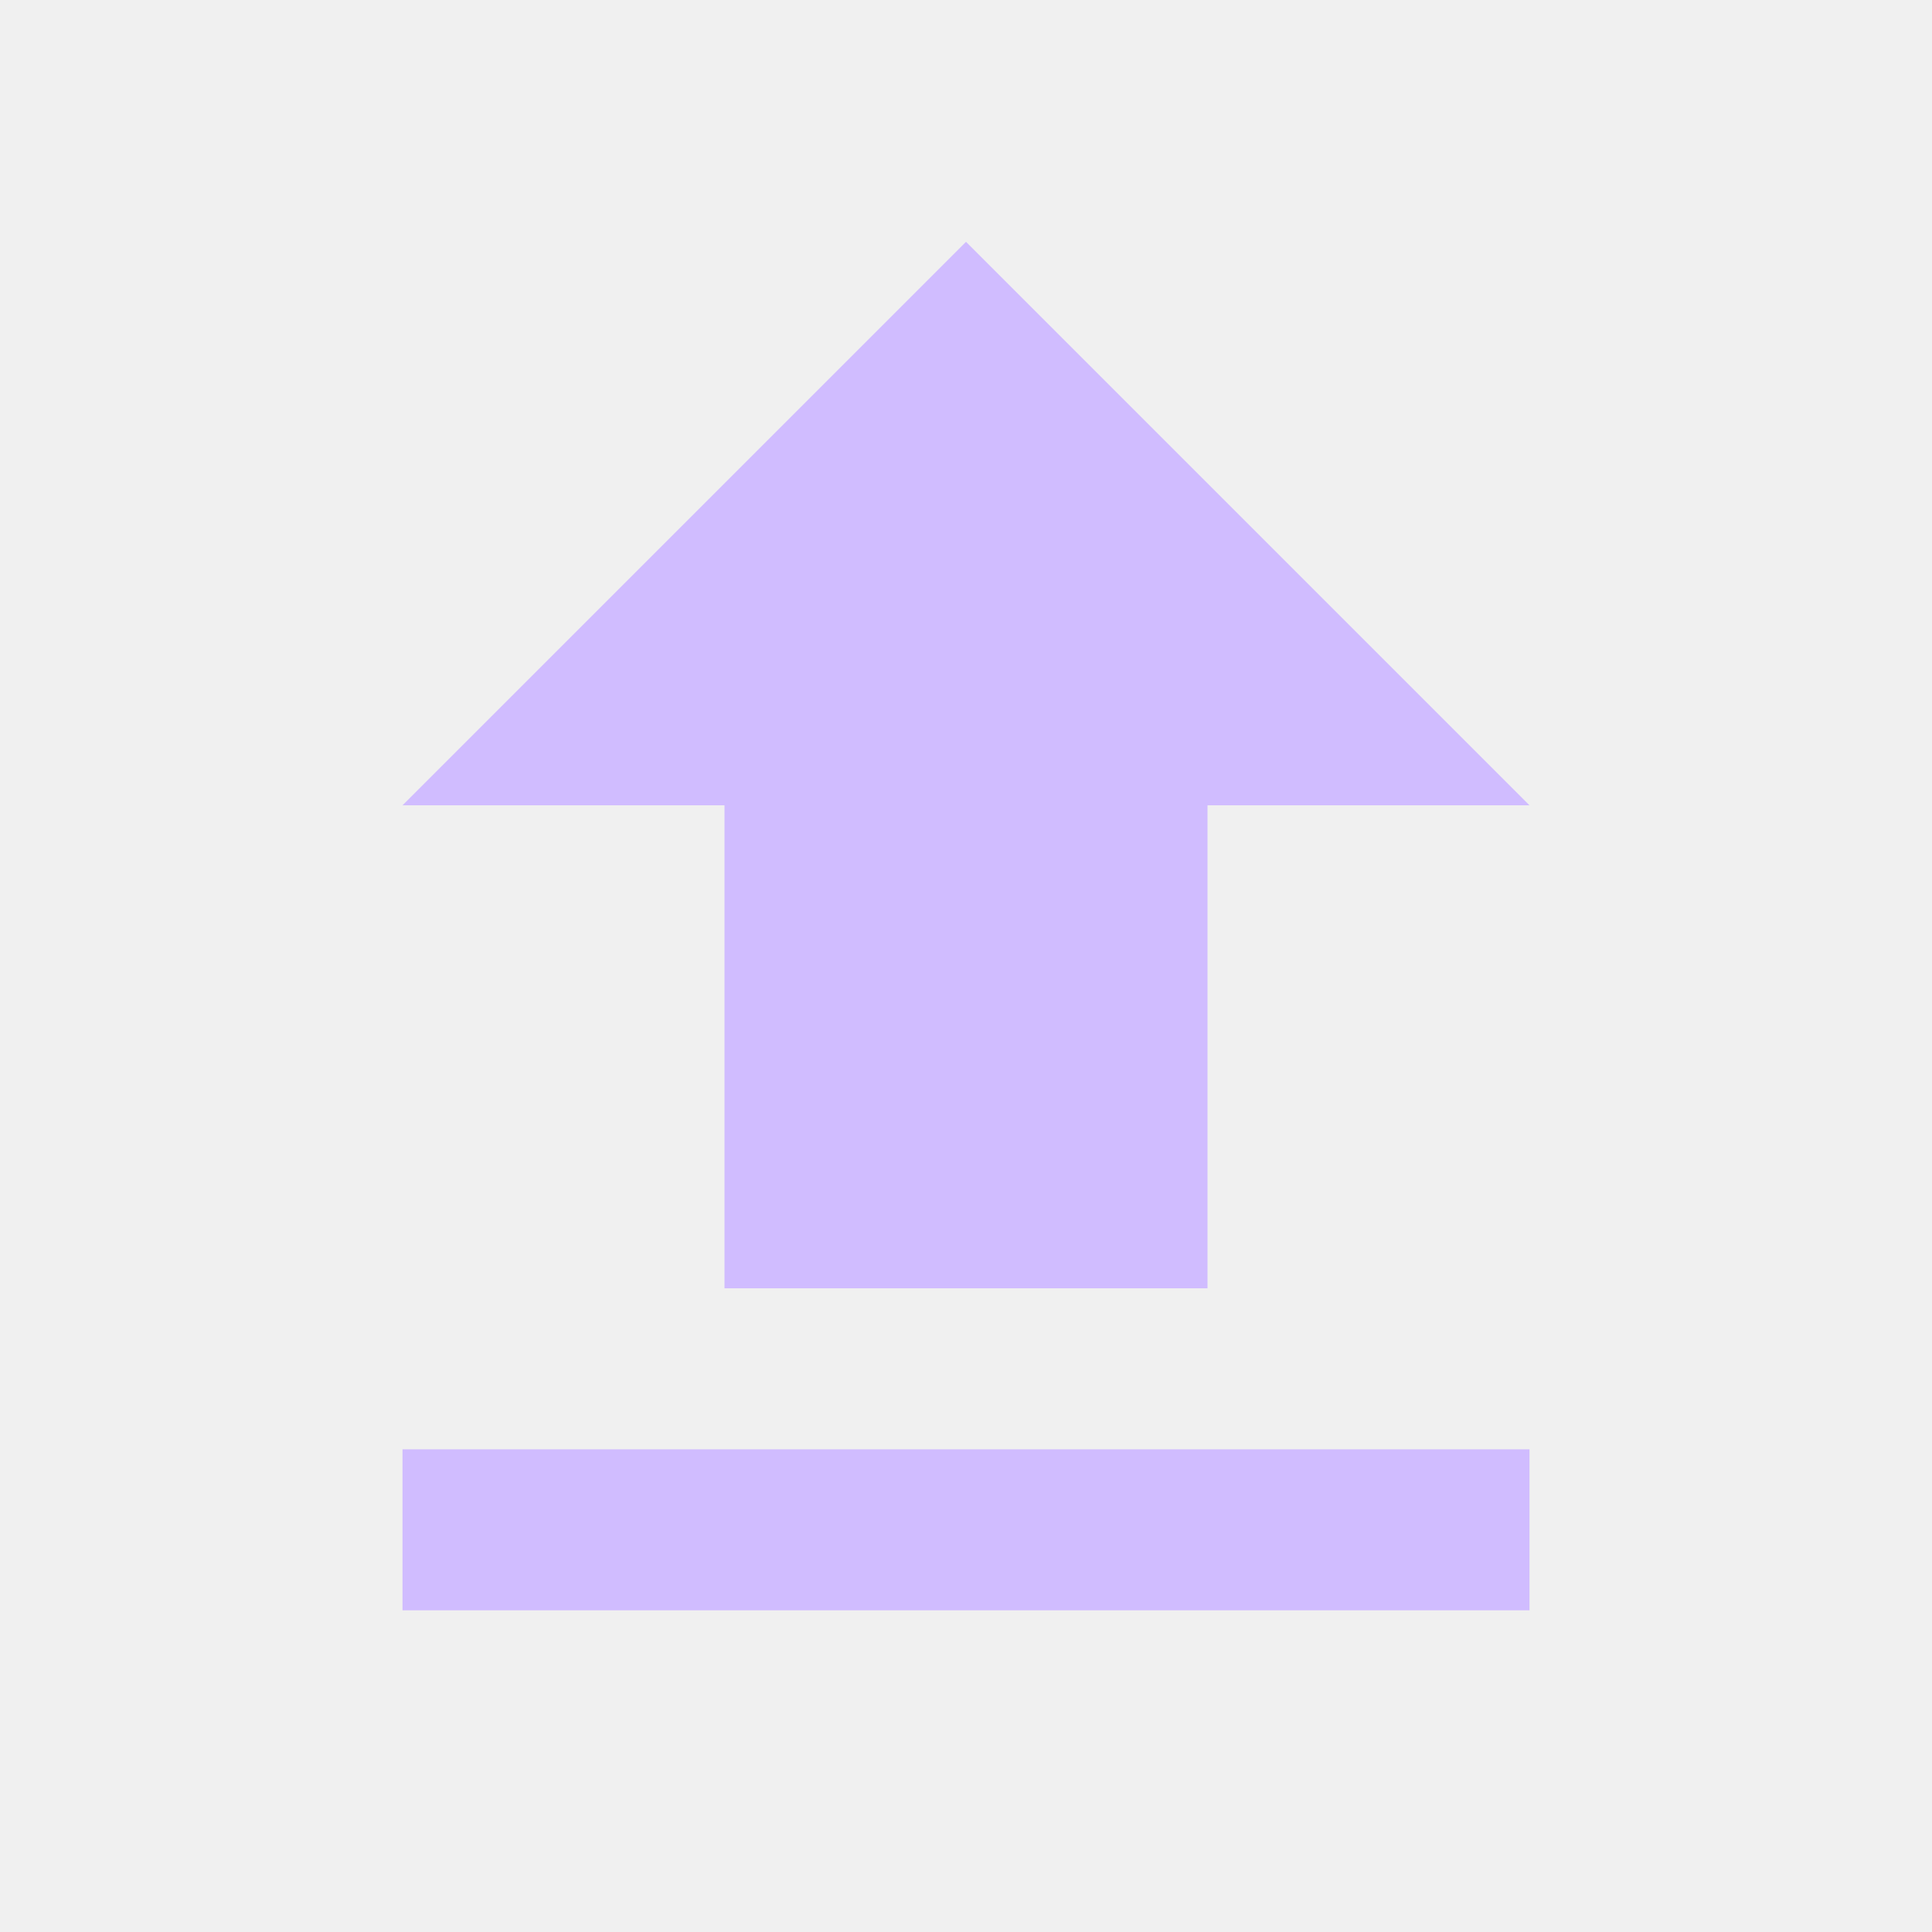
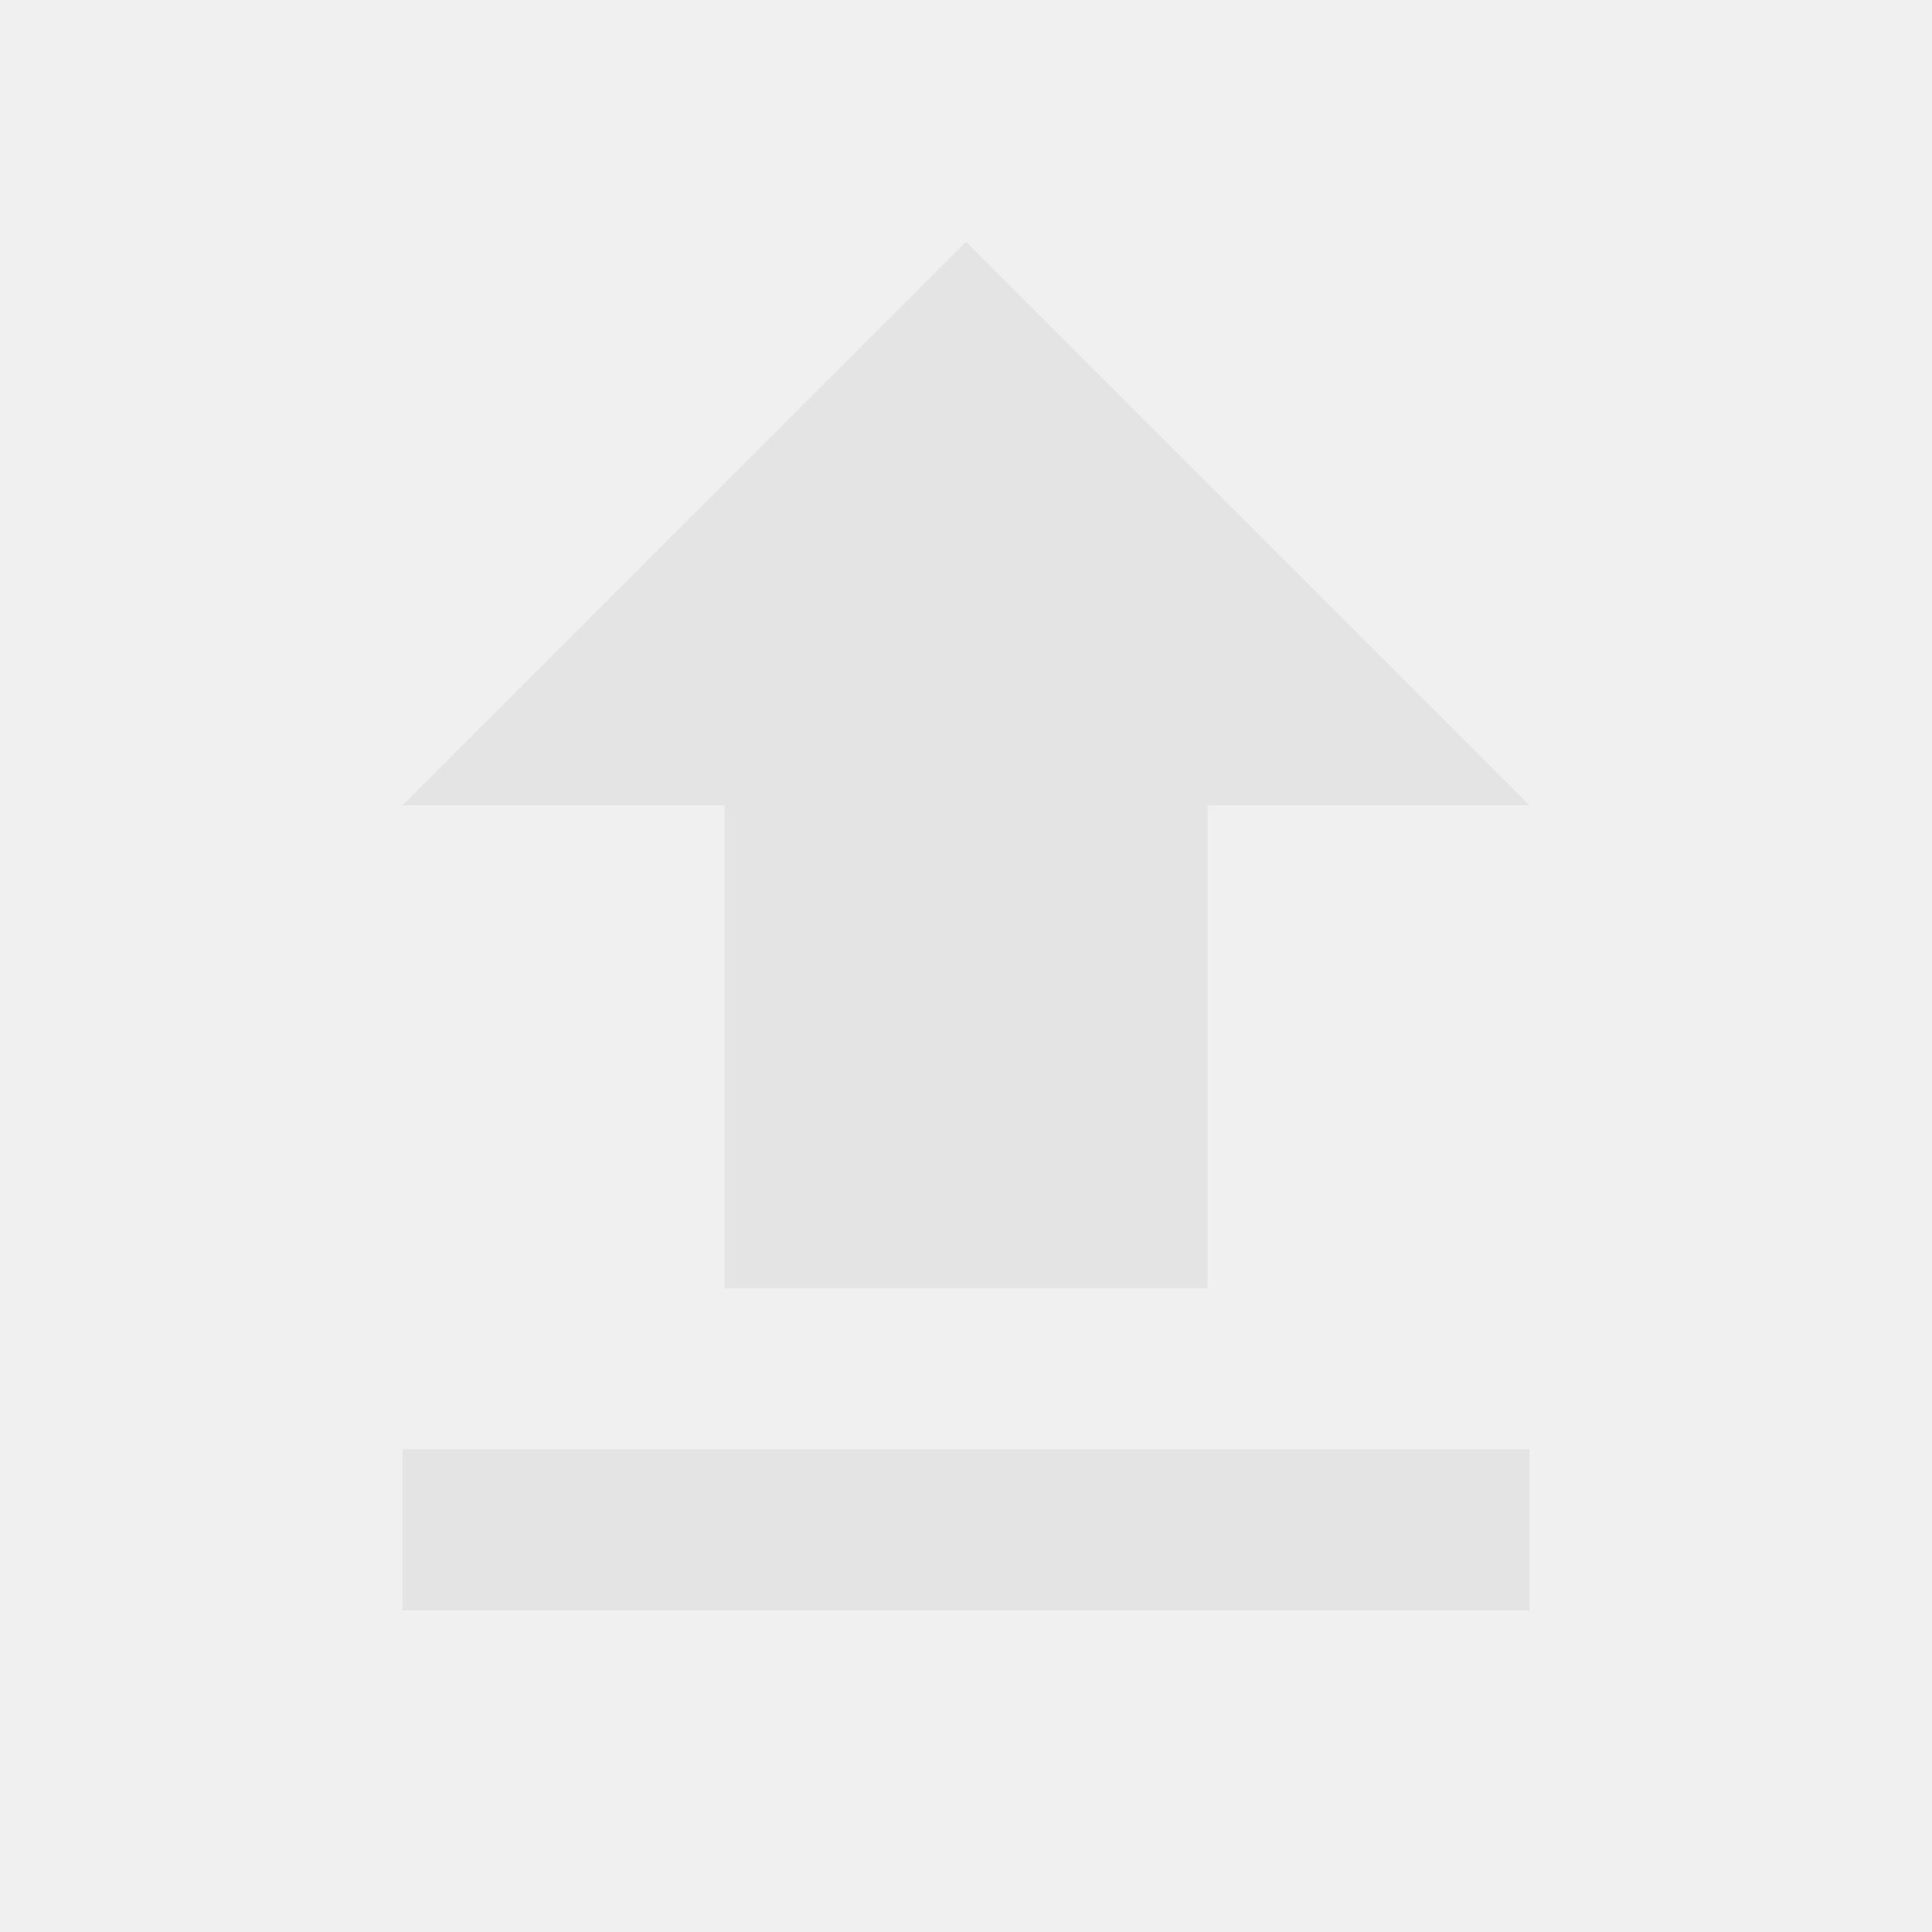
<svg xmlns="http://www.w3.org/2000/svg" width="24" height="24" viewBox="0 0 24 24" fill="none">
  <g id="Upload" clip-path="url(#clip0_6986_9980)">
-     <path id="Vector" d="M9 16.004H15V10.004H19L12 3.004L5 10.004H9V16.004ZM5 18.004H19V20.004H5V18.004Z" fill="#D0BCFF" />
+     <path id="Vector" d="M9 16.004H15V10.004H19L12 3.004L5 10.004H9V16.004ZM5 18.004H19V20.004H5V18.004Z" fill="#E4E4E4" />
  </g>
  <defs>
    <clipPath id="clip0_6986_9980">
      <rect width="24" height="24" fill="white" />
    </clipPath>
  </defs>
</svg>
